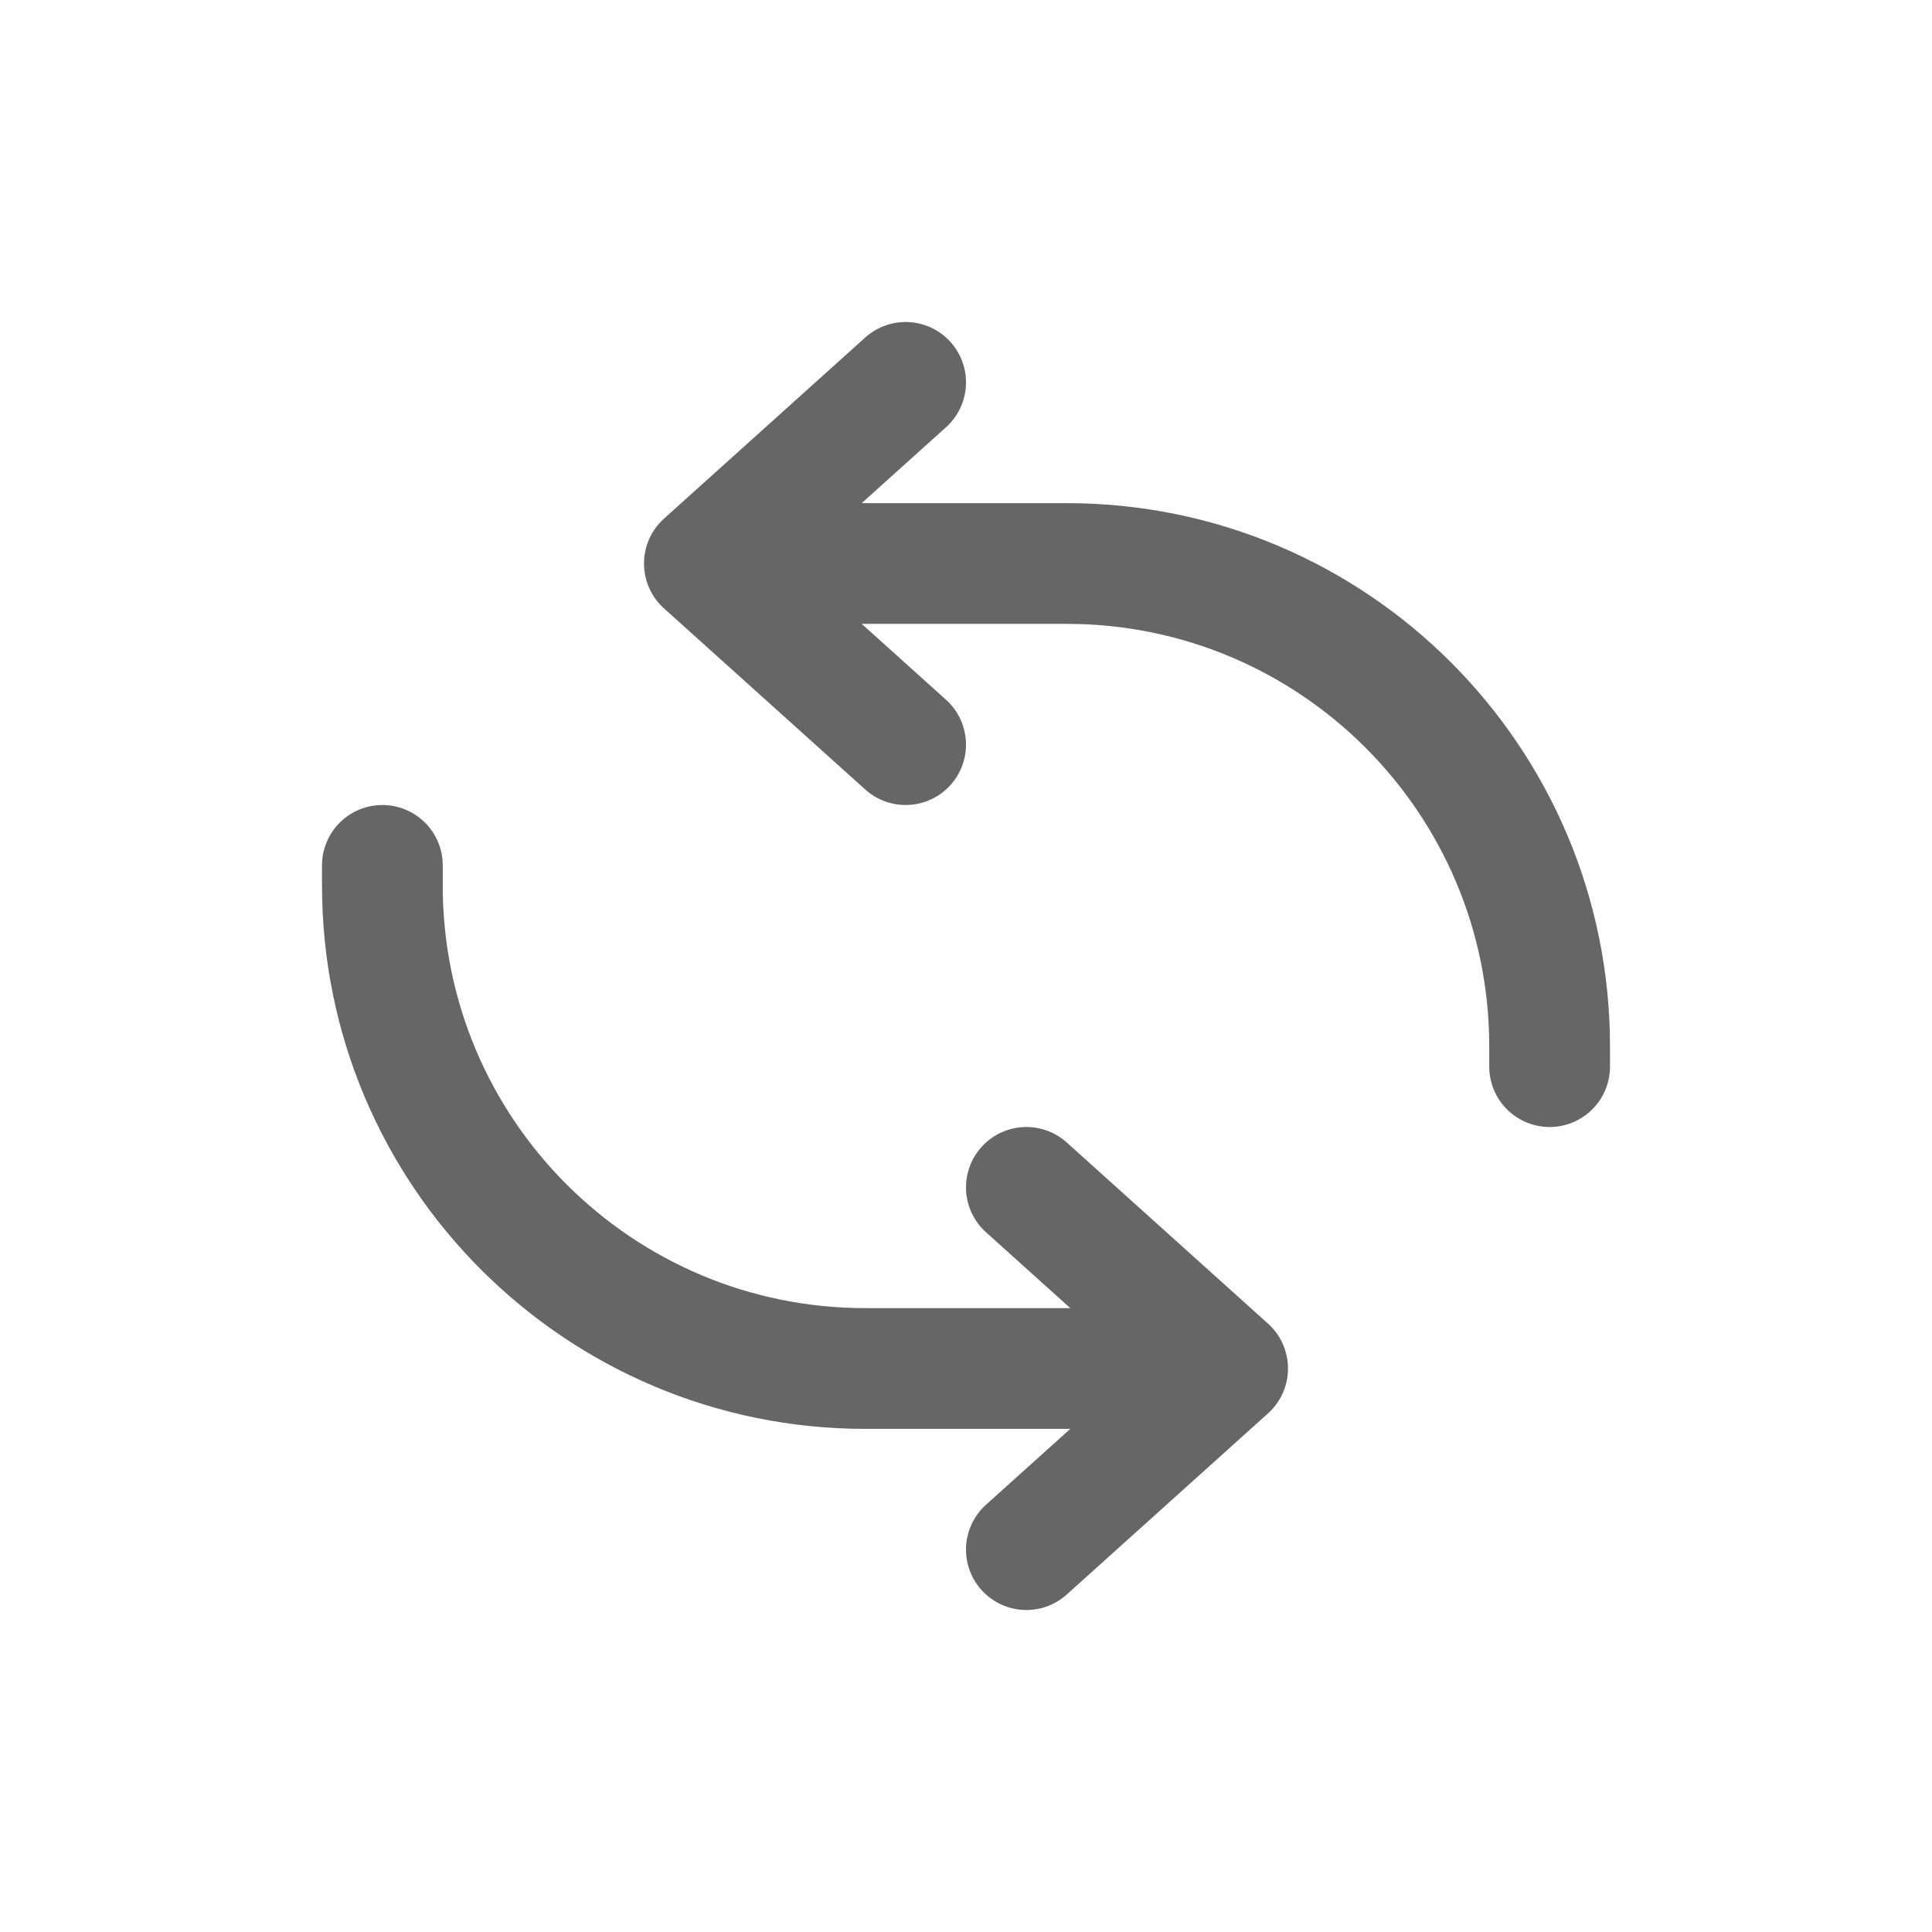
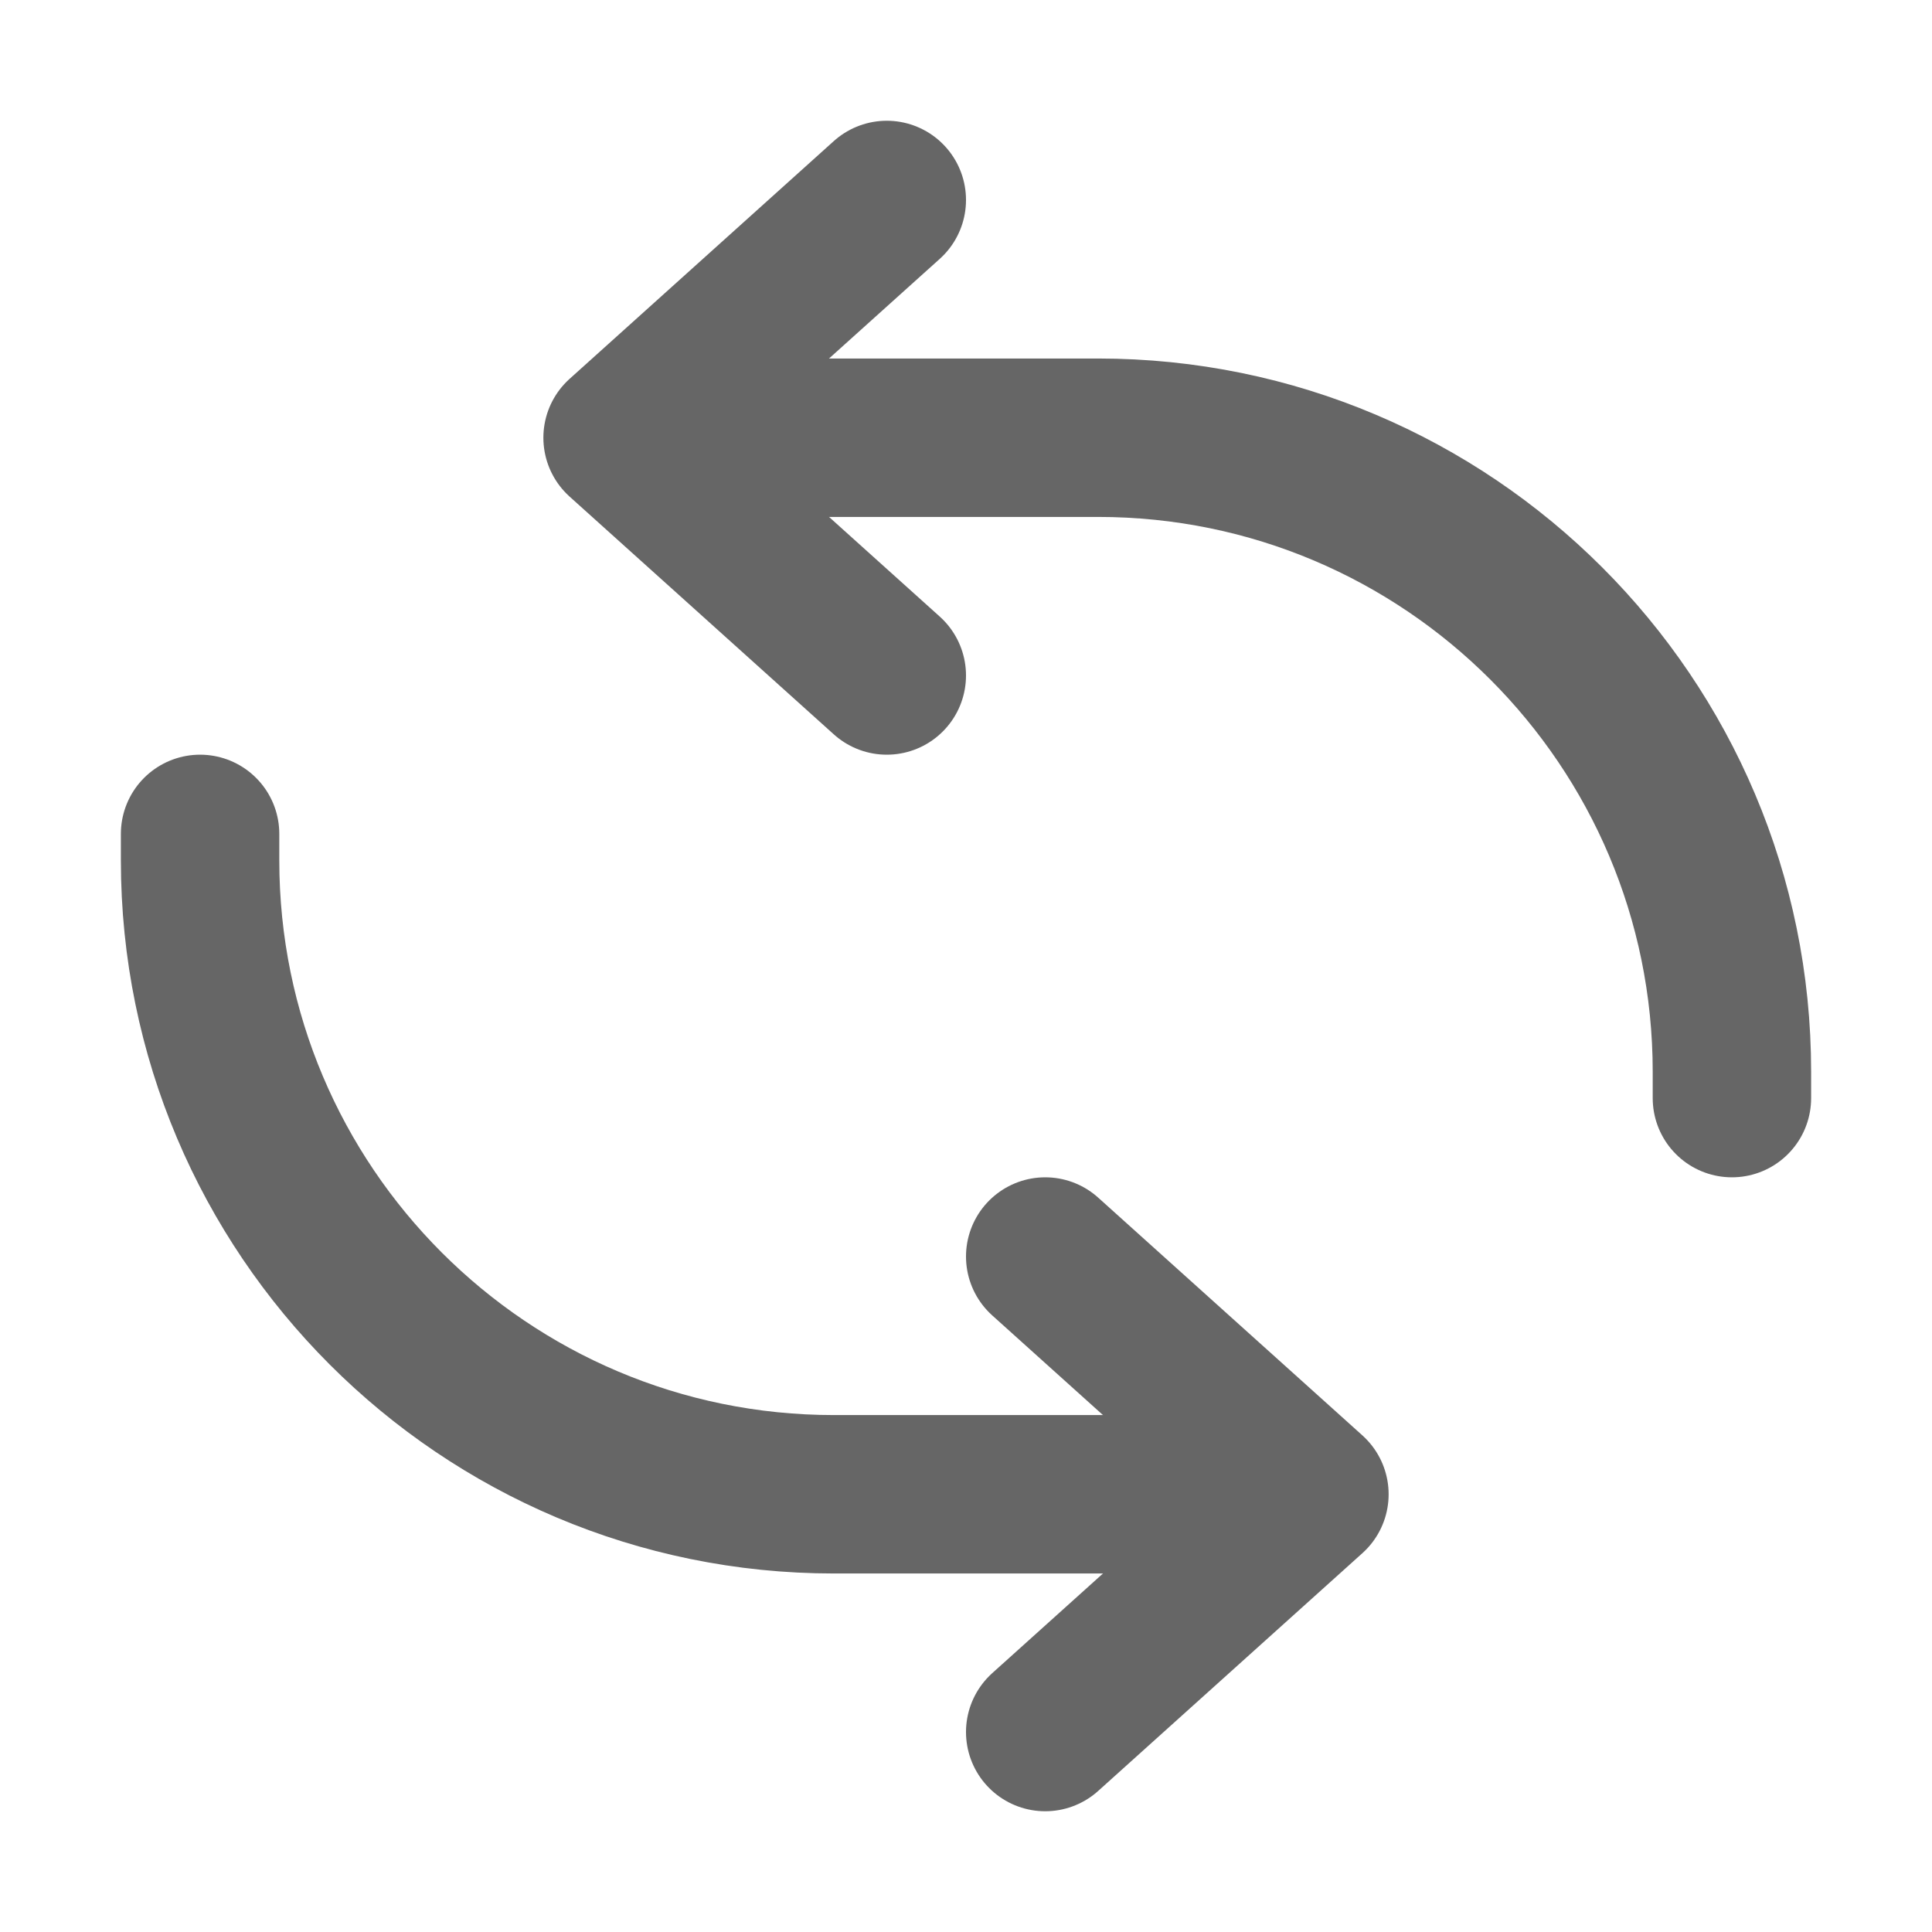
- <svg xmlns="http://www.w3.org/2000/svg" width="24" height="24" fill="none" viewBox="0 0 24 24" version="1.1" id="svg10">
+ <svg xmlns="http://www.w3.org/2000/svg" width="16" height="16" fill="none" viewBox="0 0 16 16" version="1.1" id="svg10">
  <defs id="defs14" />
-   <path stroke="currentColor" stroke-linecap="round" stroke-linejoin="round" stroke-width="1.5" d="M11.25 4.75L8.75 7L11.25 9.25" id="path2" style="stroke:#666666;stroke-opacity:1" />
-   <path stroke="currentColor" stroke-linecap="round" stroke-linejoin="round" stroke-width="1.5" d="M12.75 19.25L15.25 17L12.75 14.75" id="path4" style="stroke:#666666;stroke-opacity:1" />
-   <path stroke="currentColor" stroke-linecap="round" stroke-linejoin="round" stroke-width="1.5" d="M9.75 7H13.25C16.564 7 19.25 9.686 19.25 13V13.25" id="path6" style="stroke:#666666;stroke-opacity:1" />
-   <path stroke="currentColor" stroke-linecap="round" stroke-linejoin="round" stroke-width="1.5" d="M14.25 17H10.75C7.436 17 4.75 14.314 4.75 11V10.75" id="path8" style="stroke:#666666;stroke-opacity:1" />
+   <path stroke="currentColor" stroke-linecap="round" stroke-linejoin="round" stroke-width="1.312" d="M 7.344,1.656 5.156,3.625 7.344,5.594" id="path2" style="stroke:#666666;stroke-opacity:1" />
+   <path stroke="currentColor" stroke-linecap="round" stroke-linejoin="round" stroke-width="1.312" d="M 8.656,14.344 10.844,12.375 8.656,10.406" id="path4" style="stroke:#666666;stroke-opacity:1" />
+   <path stroke="currentColor" stroke-linecap="round" stroke-linejoin="round" stroke-width="1.312" d="m 6.031,3.625 h 3.062 c 2.899,0 5.25,2.351 5.25,5.25 v 0.219" id="path6" style="stroke:#666666;stroke-opacity:1" />
+   <path stroke="currentColor" stroke-linecap="round" stroke-linejoin="round" stroke-width="1.312" d="m 9.969,12.375 h -3.062 c -2.899,0 -5.25,-2.351 -5.25,-5.25 V 6.906" id="path8" style="stroke:#666666;stroke-opacity:1" />
</svg>
